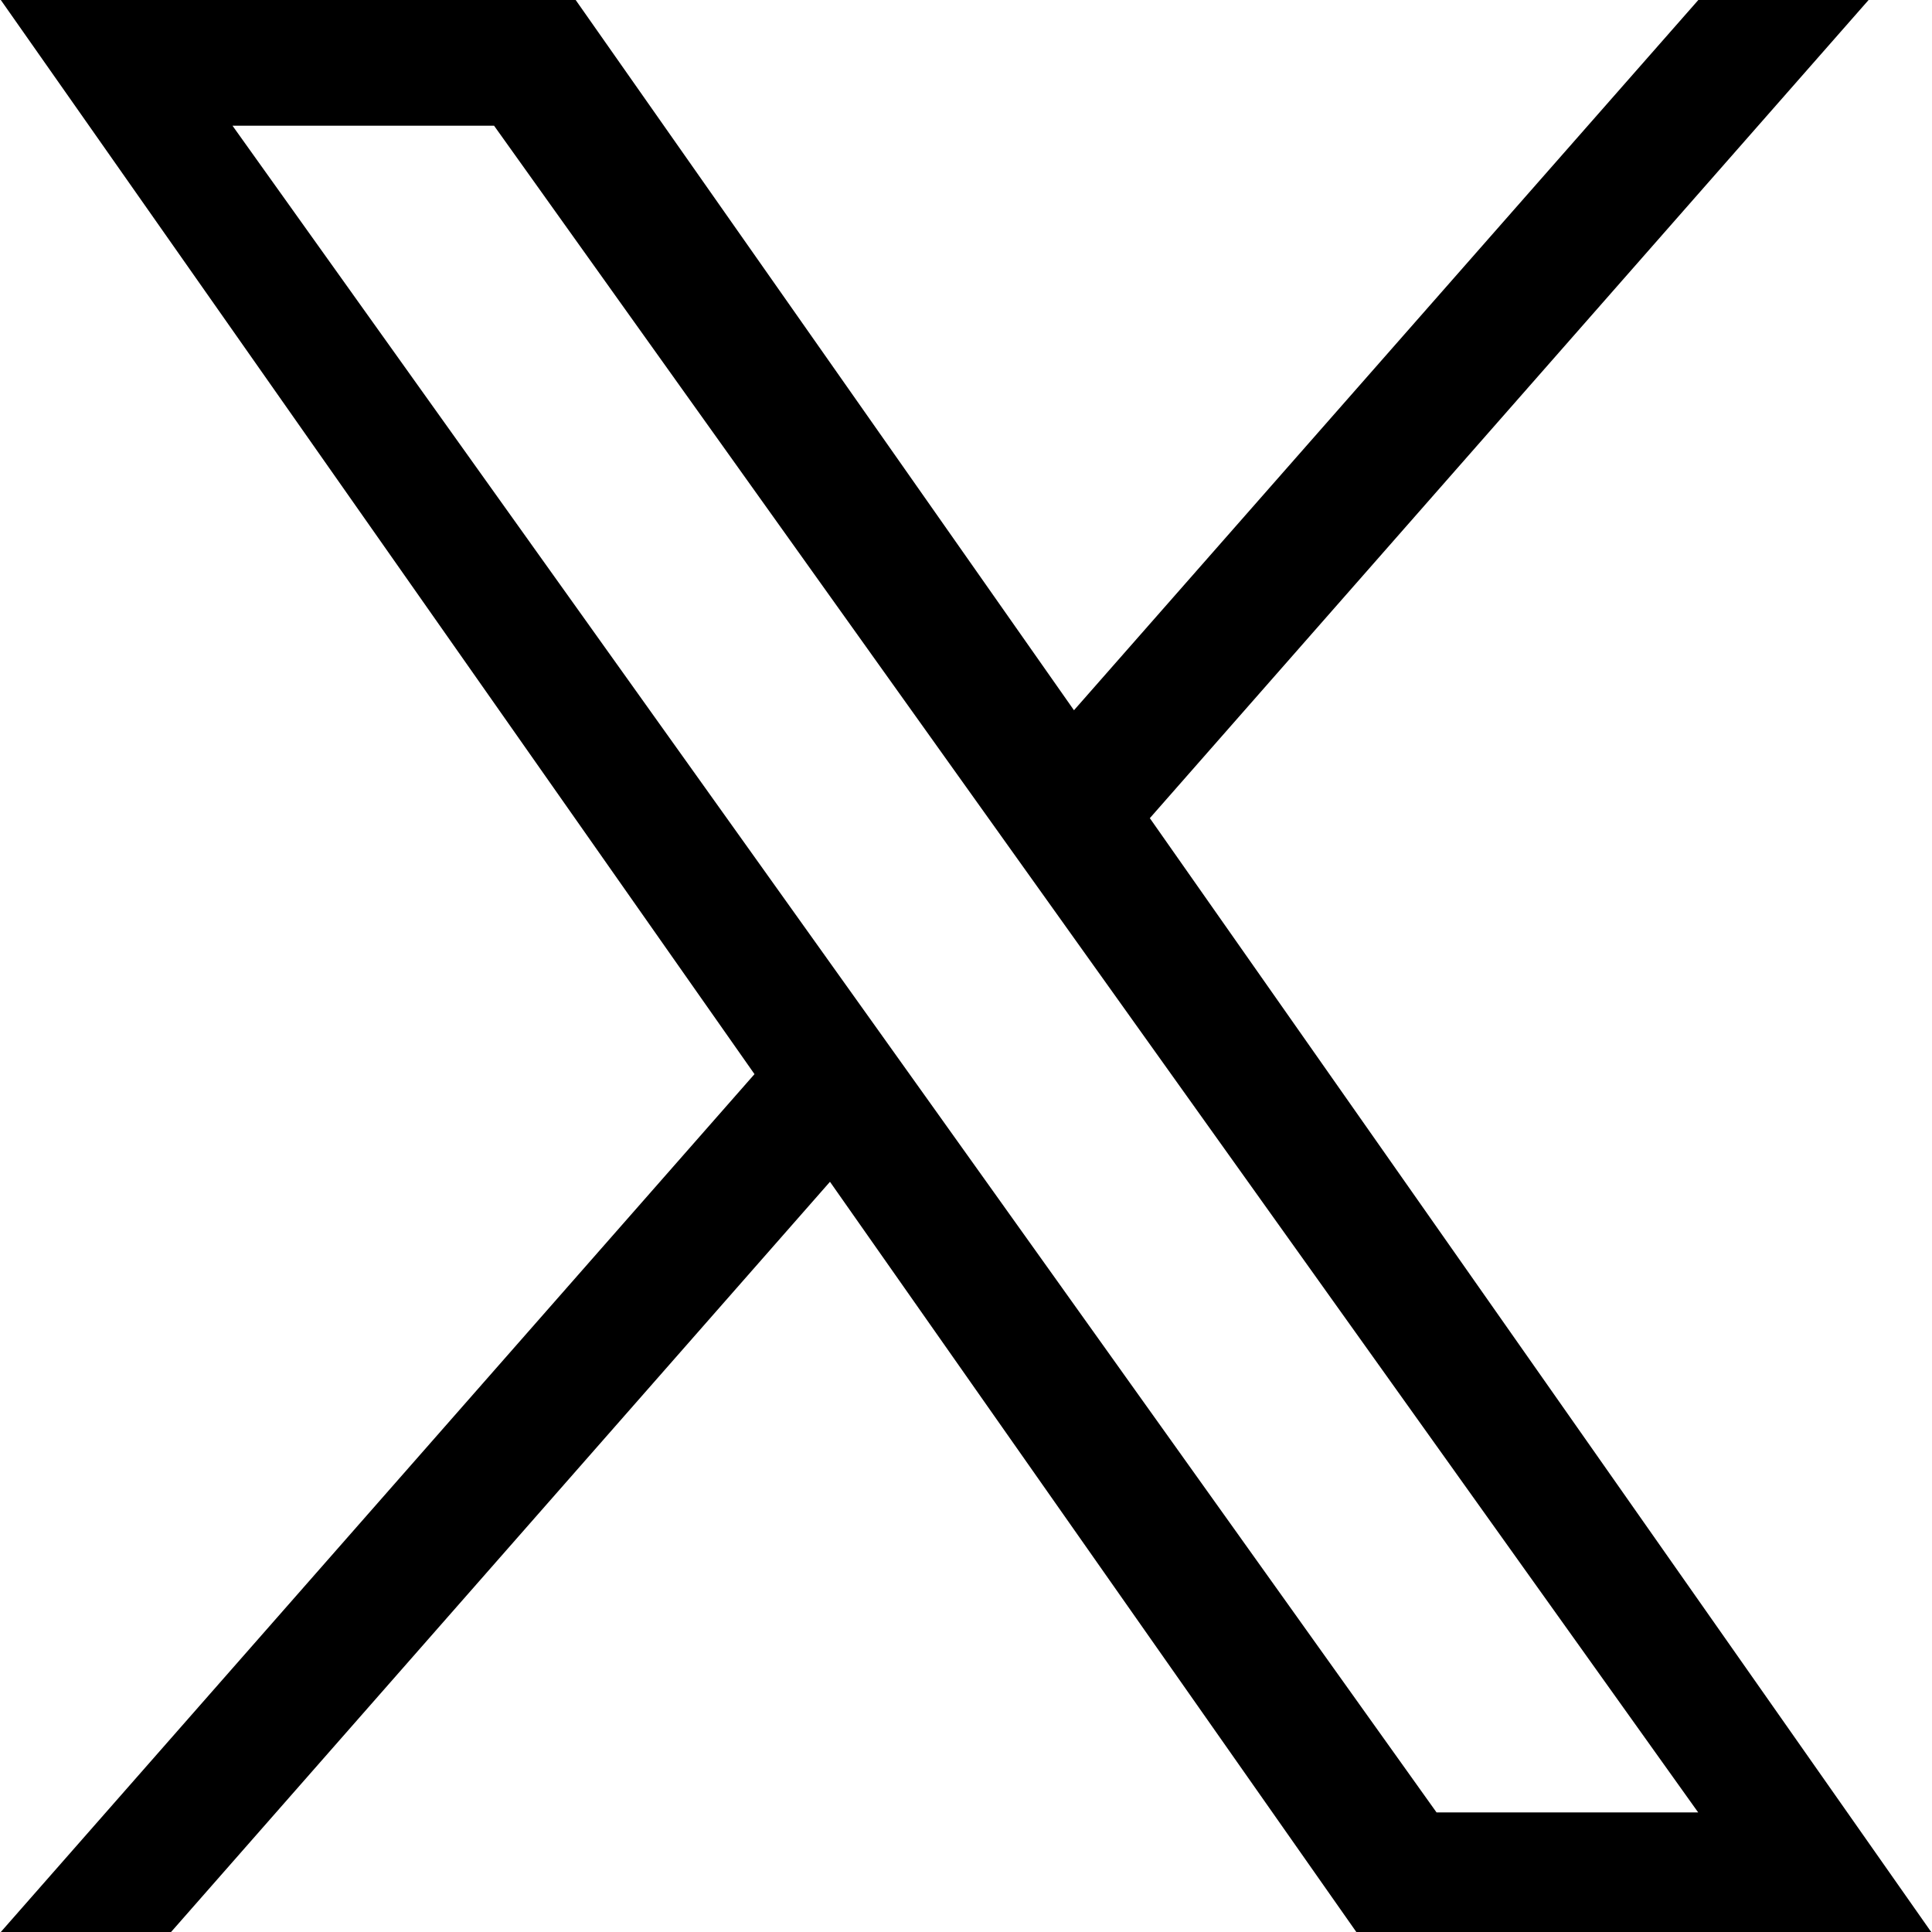
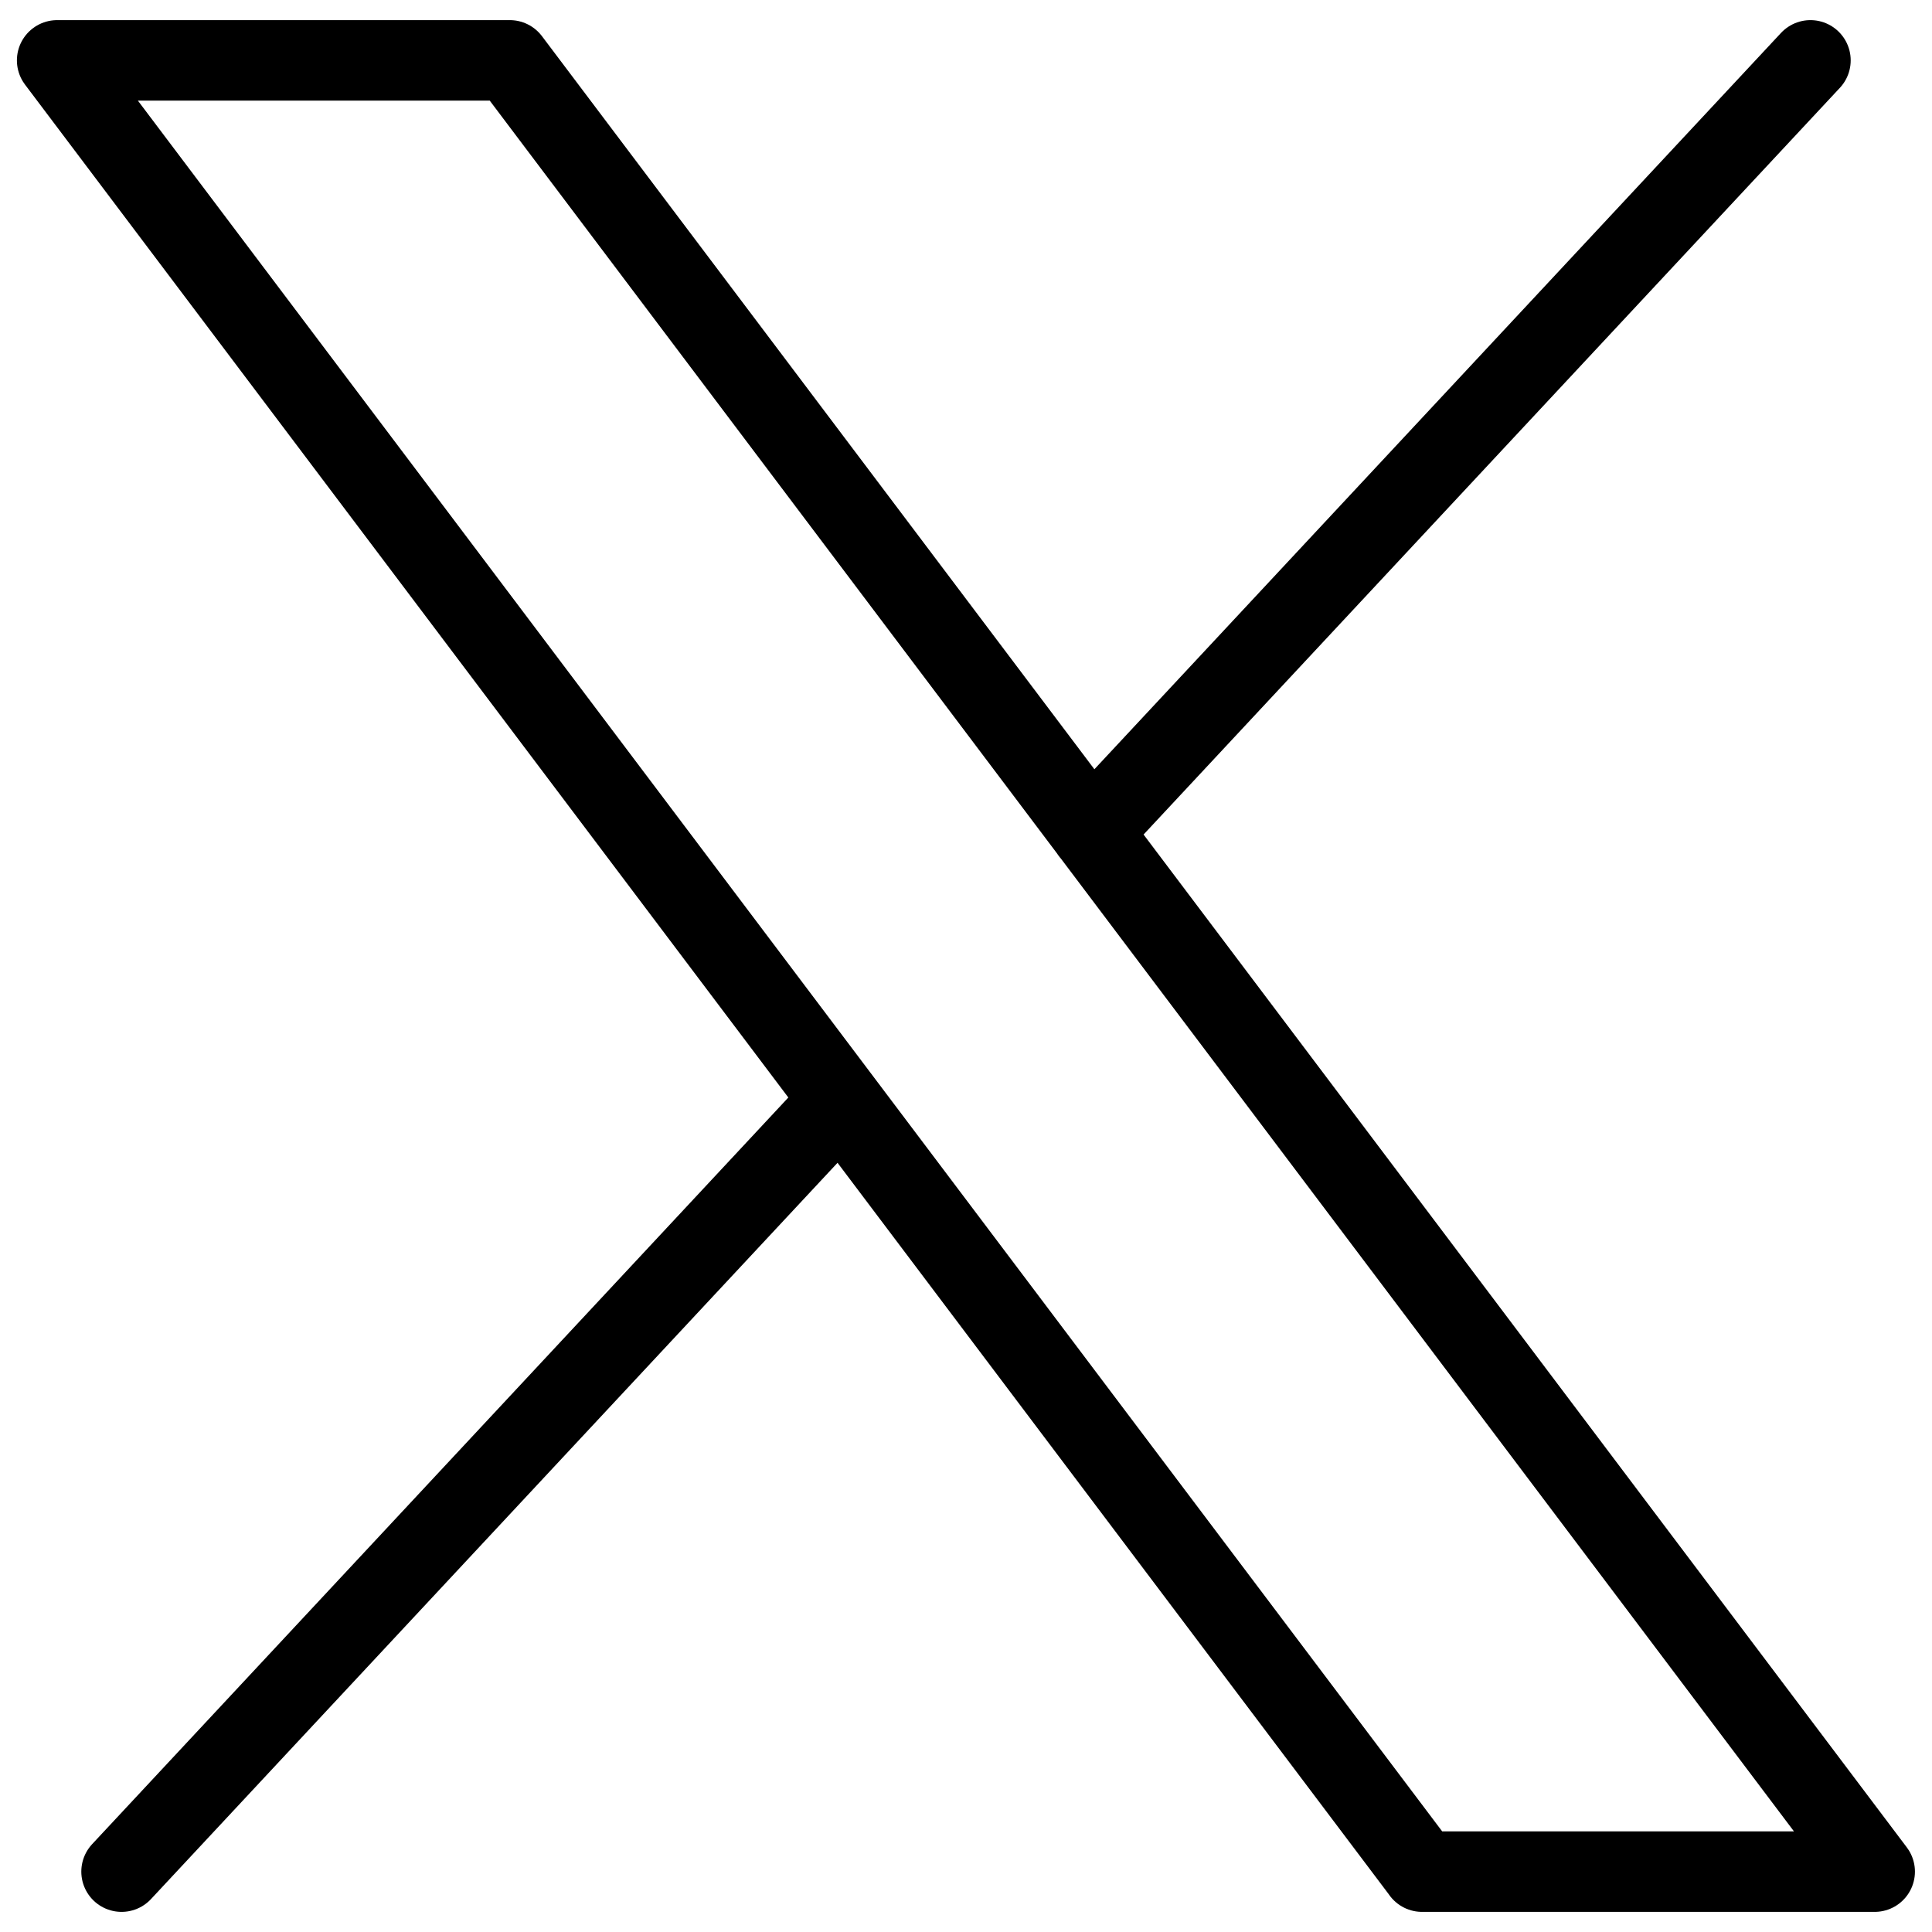
- <svg xmlns="http://www.w3.org/2000/svg" class="x" width="24" height="24" viewBox="0 0 300 300.251">
-   <path fill="currentColor" d="M178.57 127.15 290.27 0h-26.46l-97.03 110.38L89.34 0H0l117.13 166.93L0 300.25h26.46l102.4-116.59 81.8 116.59H300M36.01 19.54h40.65l187.13 262.13h-40.66" />
+ <svg xmlns="http://www.w3.org/2000/svg" class="x" width="24" height="24" fill="none" viewBox="0 0 24 24">
+   <g clip-path="url(#xlogo)" stroke="currentColor" stroke-linecap="round" stroke-linejoin="round">
+     <path d="M17.666 23.25.71.75h5.623l16.955 22.5h-5.623ZM22.49.75l-8.937 9.584M1.51 23.25l8.93-9.577" />
+   </g>
+   <defs>
+     <clipPath id="xlogo">
+       <path fill="currentColor" d="M0 0h24v24H0z" />
+     </clipPath>
+   </defs>
</svg>
